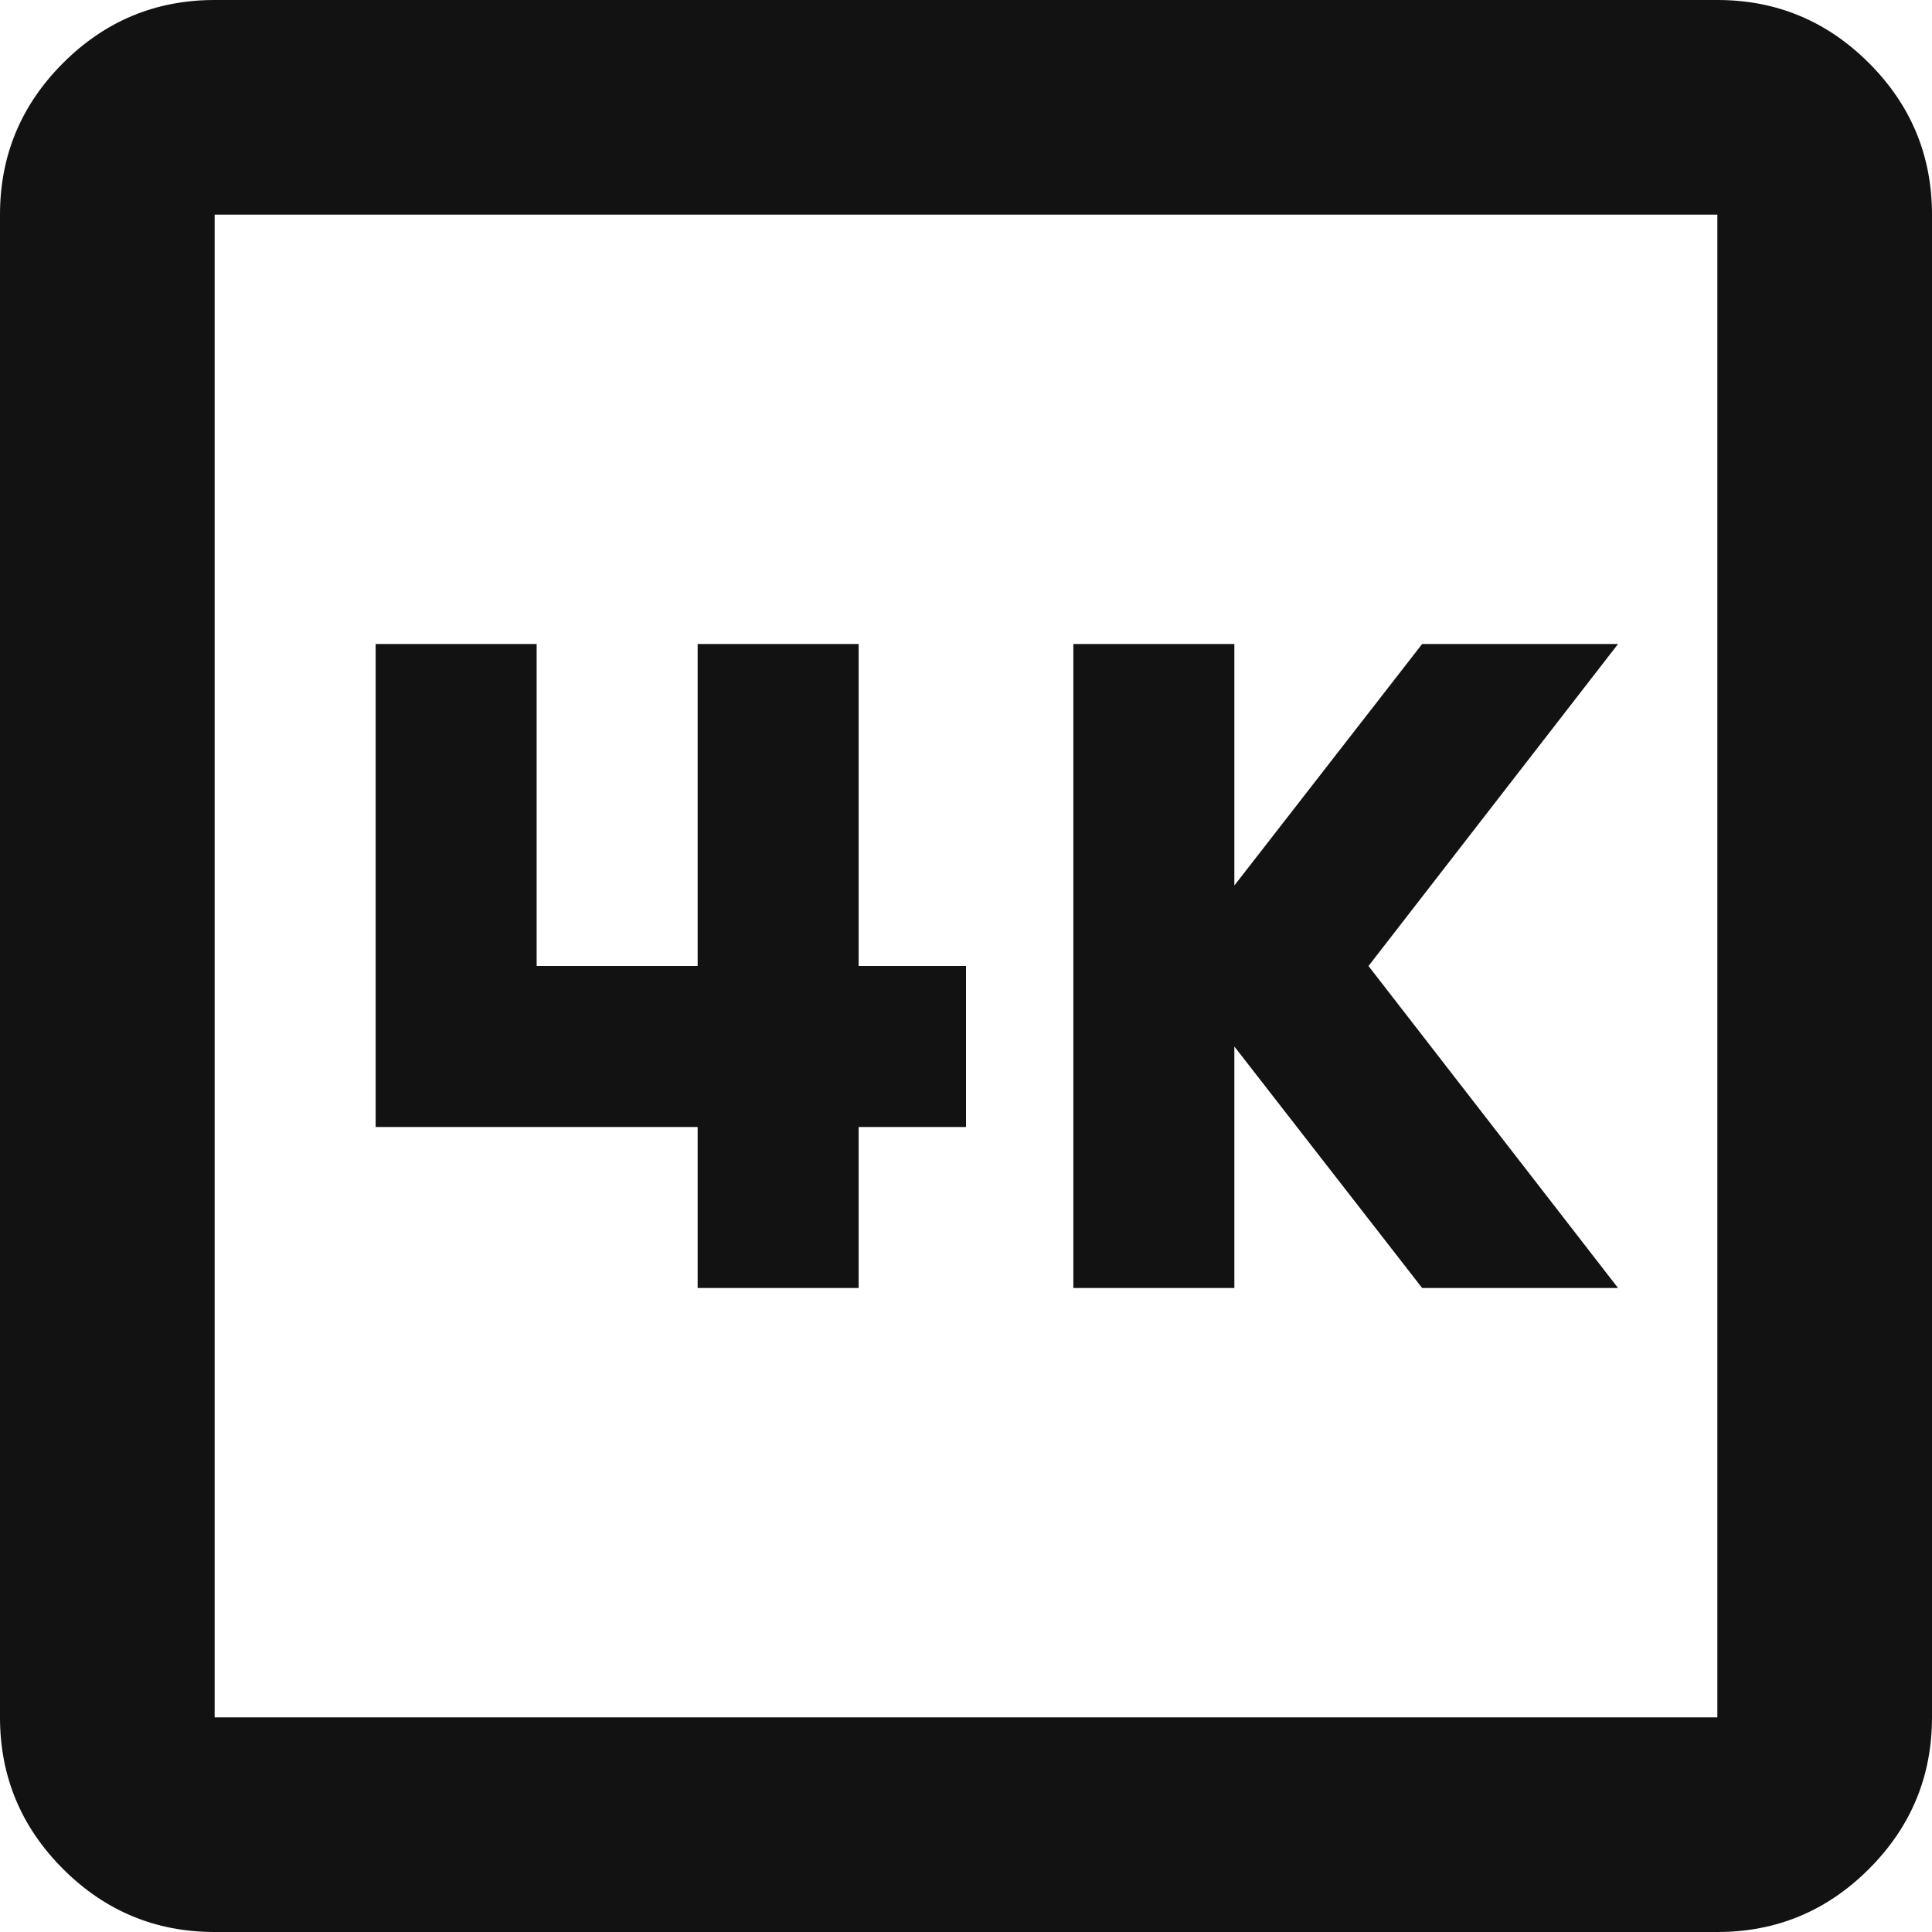
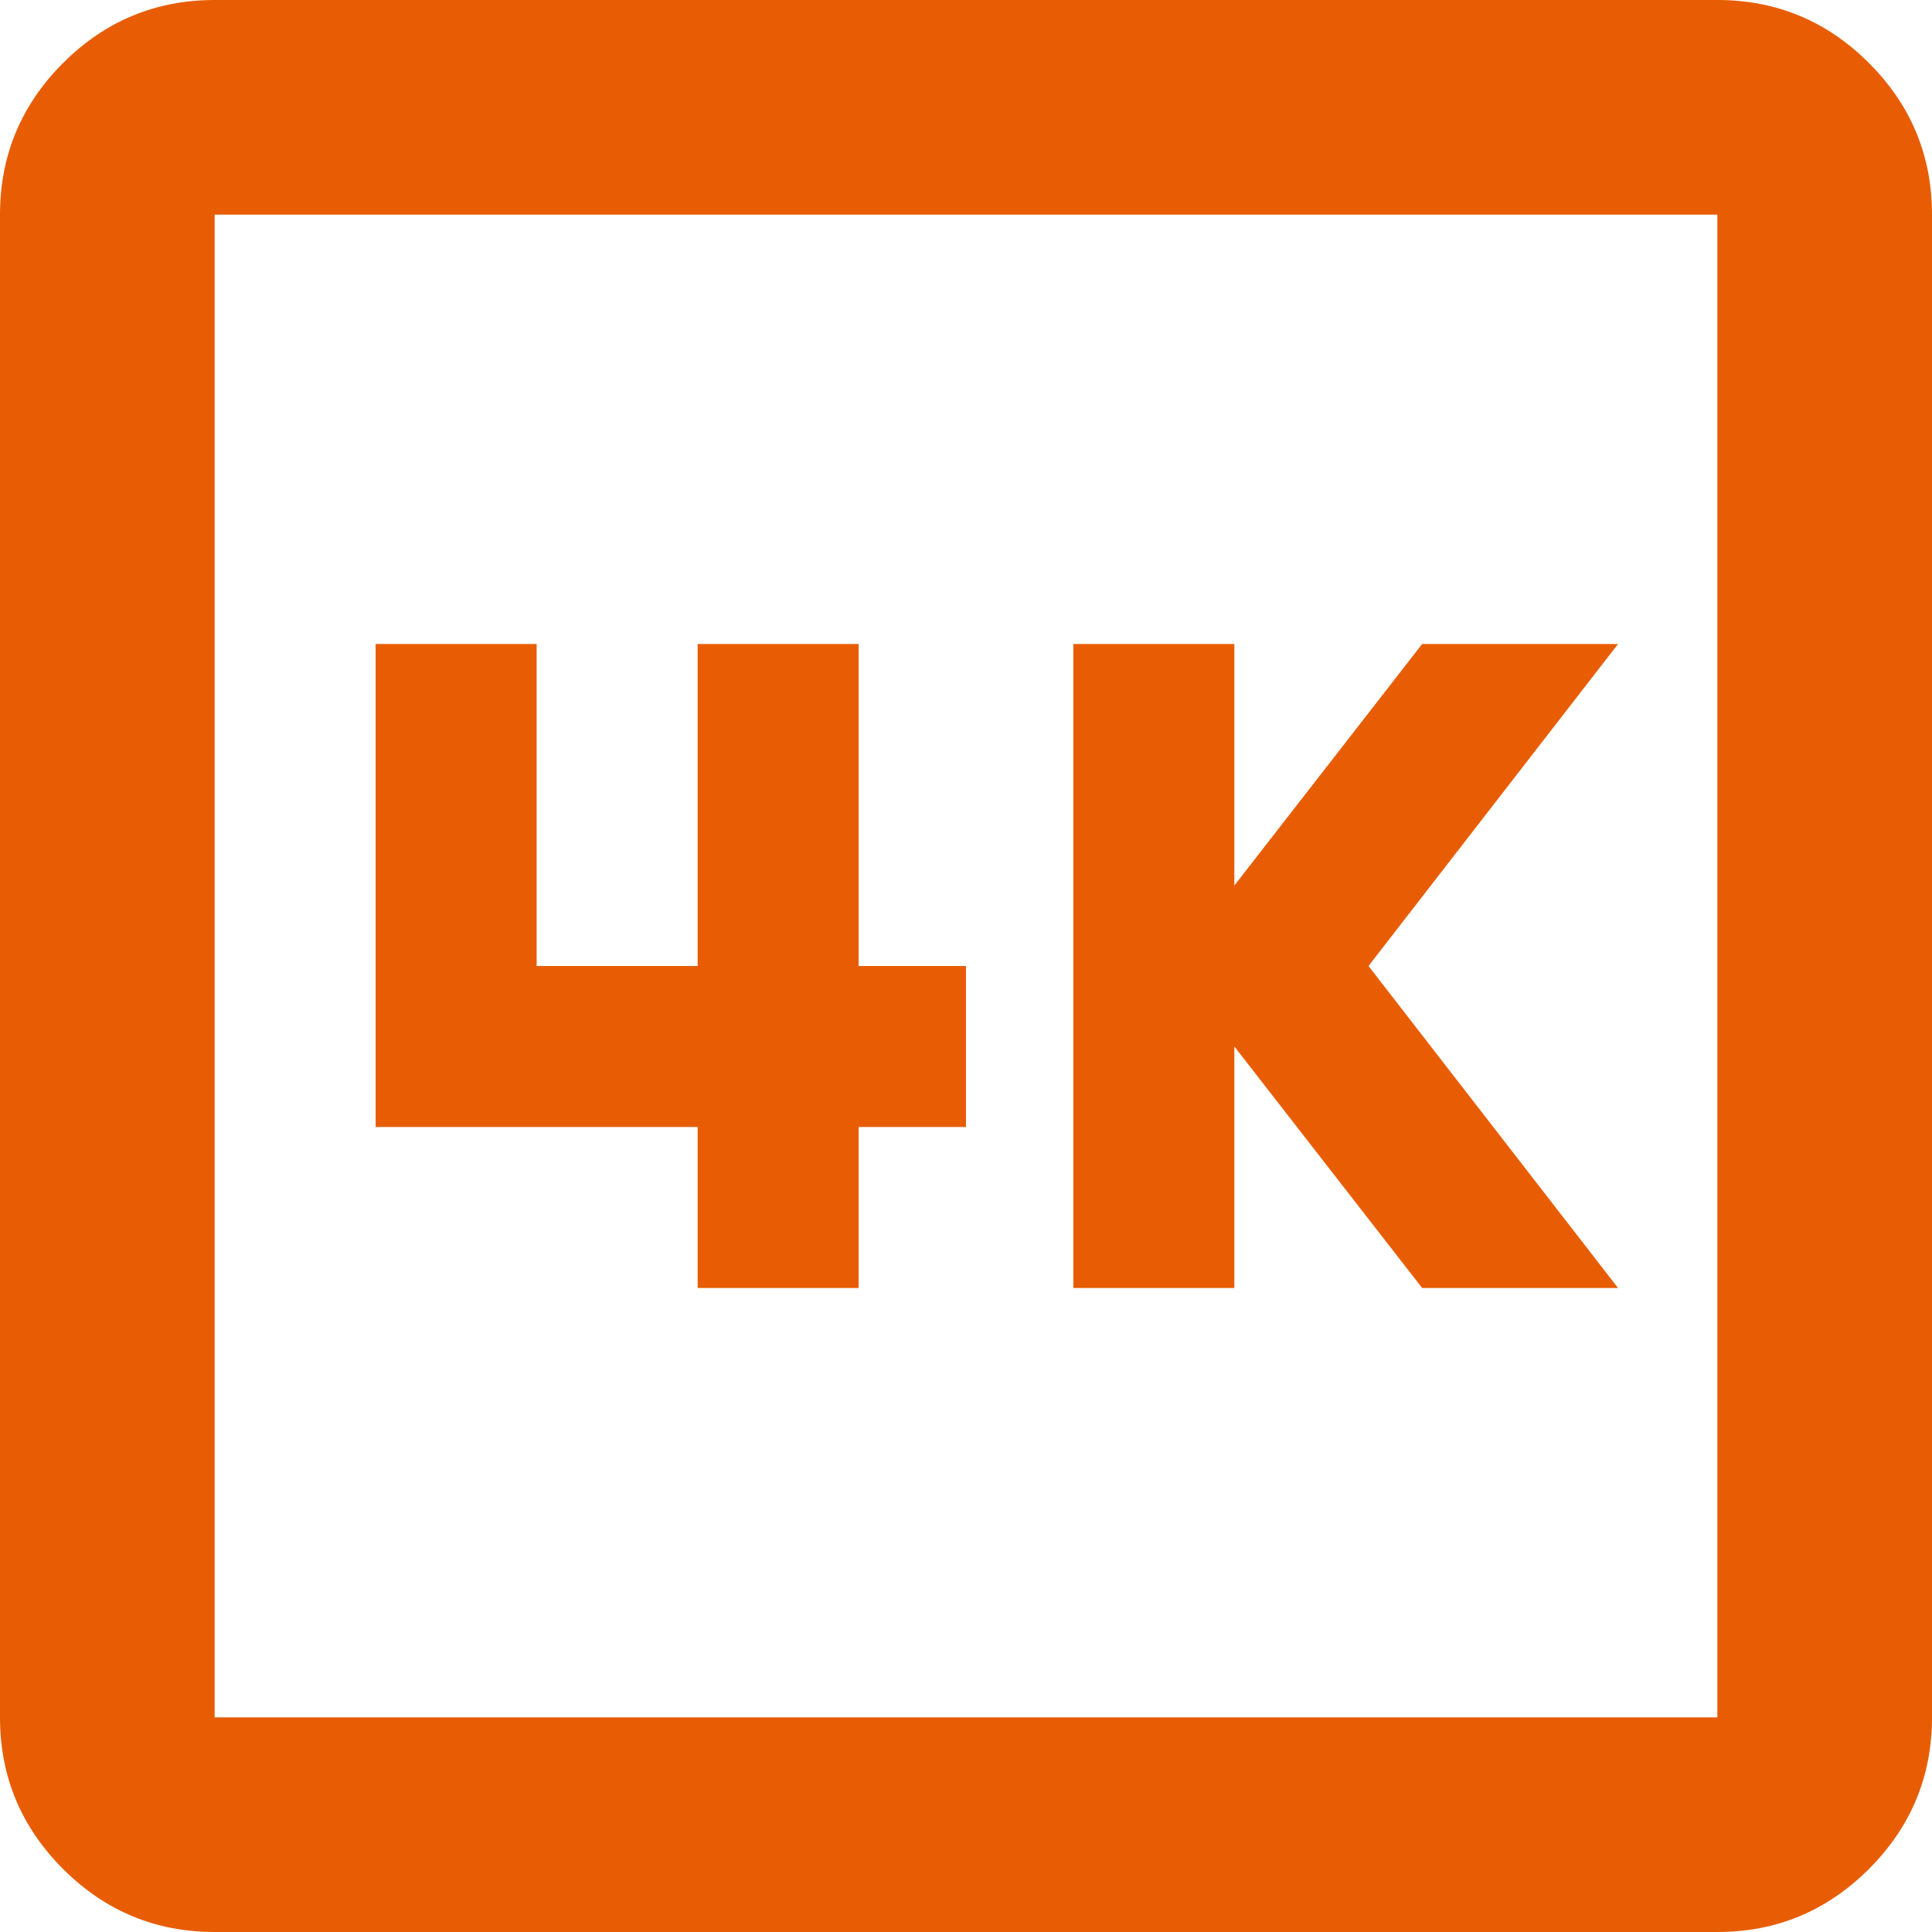
<svg xmlns="http://www.w3.org/2000/svg" width="30" height="30" viewBox="0 0 30 30" fill="none">
-   <path d="M16.667 20H19.167V16.25L22.083 20H25.125L21.25 15L25.125 10H22.083L19.167 13.75V10H16.667V20ZM10.833 20H13.333V17.5H15V15H13.333V10H10.833V15H8.333V10H5.833V17.5H10.833V20ZM3.333 30C2.417 30 1.632 29.674 0.979 29.021C0.326 28.368 0 27.583 0 26.667V3.333C0 2.417 0.326 1.632 0.979 0.979C1.632 0.326 2.417 0 3.333 0H26.667C27.583 0 28.368 0.326 29.021 0.979C29.674 1.632 30 2.417 30 3.333V26.667C30 27.583 29.674 28.368 29.021 29.021C28.368 29.674 27.583 30 26.667 30H3.333ZM3.333 26.667H26.667V3.333H3.333V26.667Z" fill="#121212" />
+   <path d="M16.667 20H19.167V16.25L22.083 20H25.125L21.25 15L25.125 10H22.083L19.167 13.75V10H16.667V20ZM10.833 20H13.333V17.5H15V15H13.333V10H10.833V15H8.333V10H5.833V17.5H10.833V20ZM3.333 30C2.417 30 1.632 29.674 0.979 29.021C0.326 28.368 0 27.583 0 26.667V3.333C0 2.417 0.326 1.632 0.979 0.979C1.632 0.326 2.417 0 3.333 0H26.667C27.583 0 28.368 0.326 29.021 0.979C29.674 1.632 30 2.417 30 3.333V26.667C30 27.583 29.674 28.368 29.021 29.021C28.368 29.674 27.583 30 26.667 30H3.333ZM3.333 26.667H26.667V3.333H3.333V26.667Z" fill="#E85D04" />
</svg>
